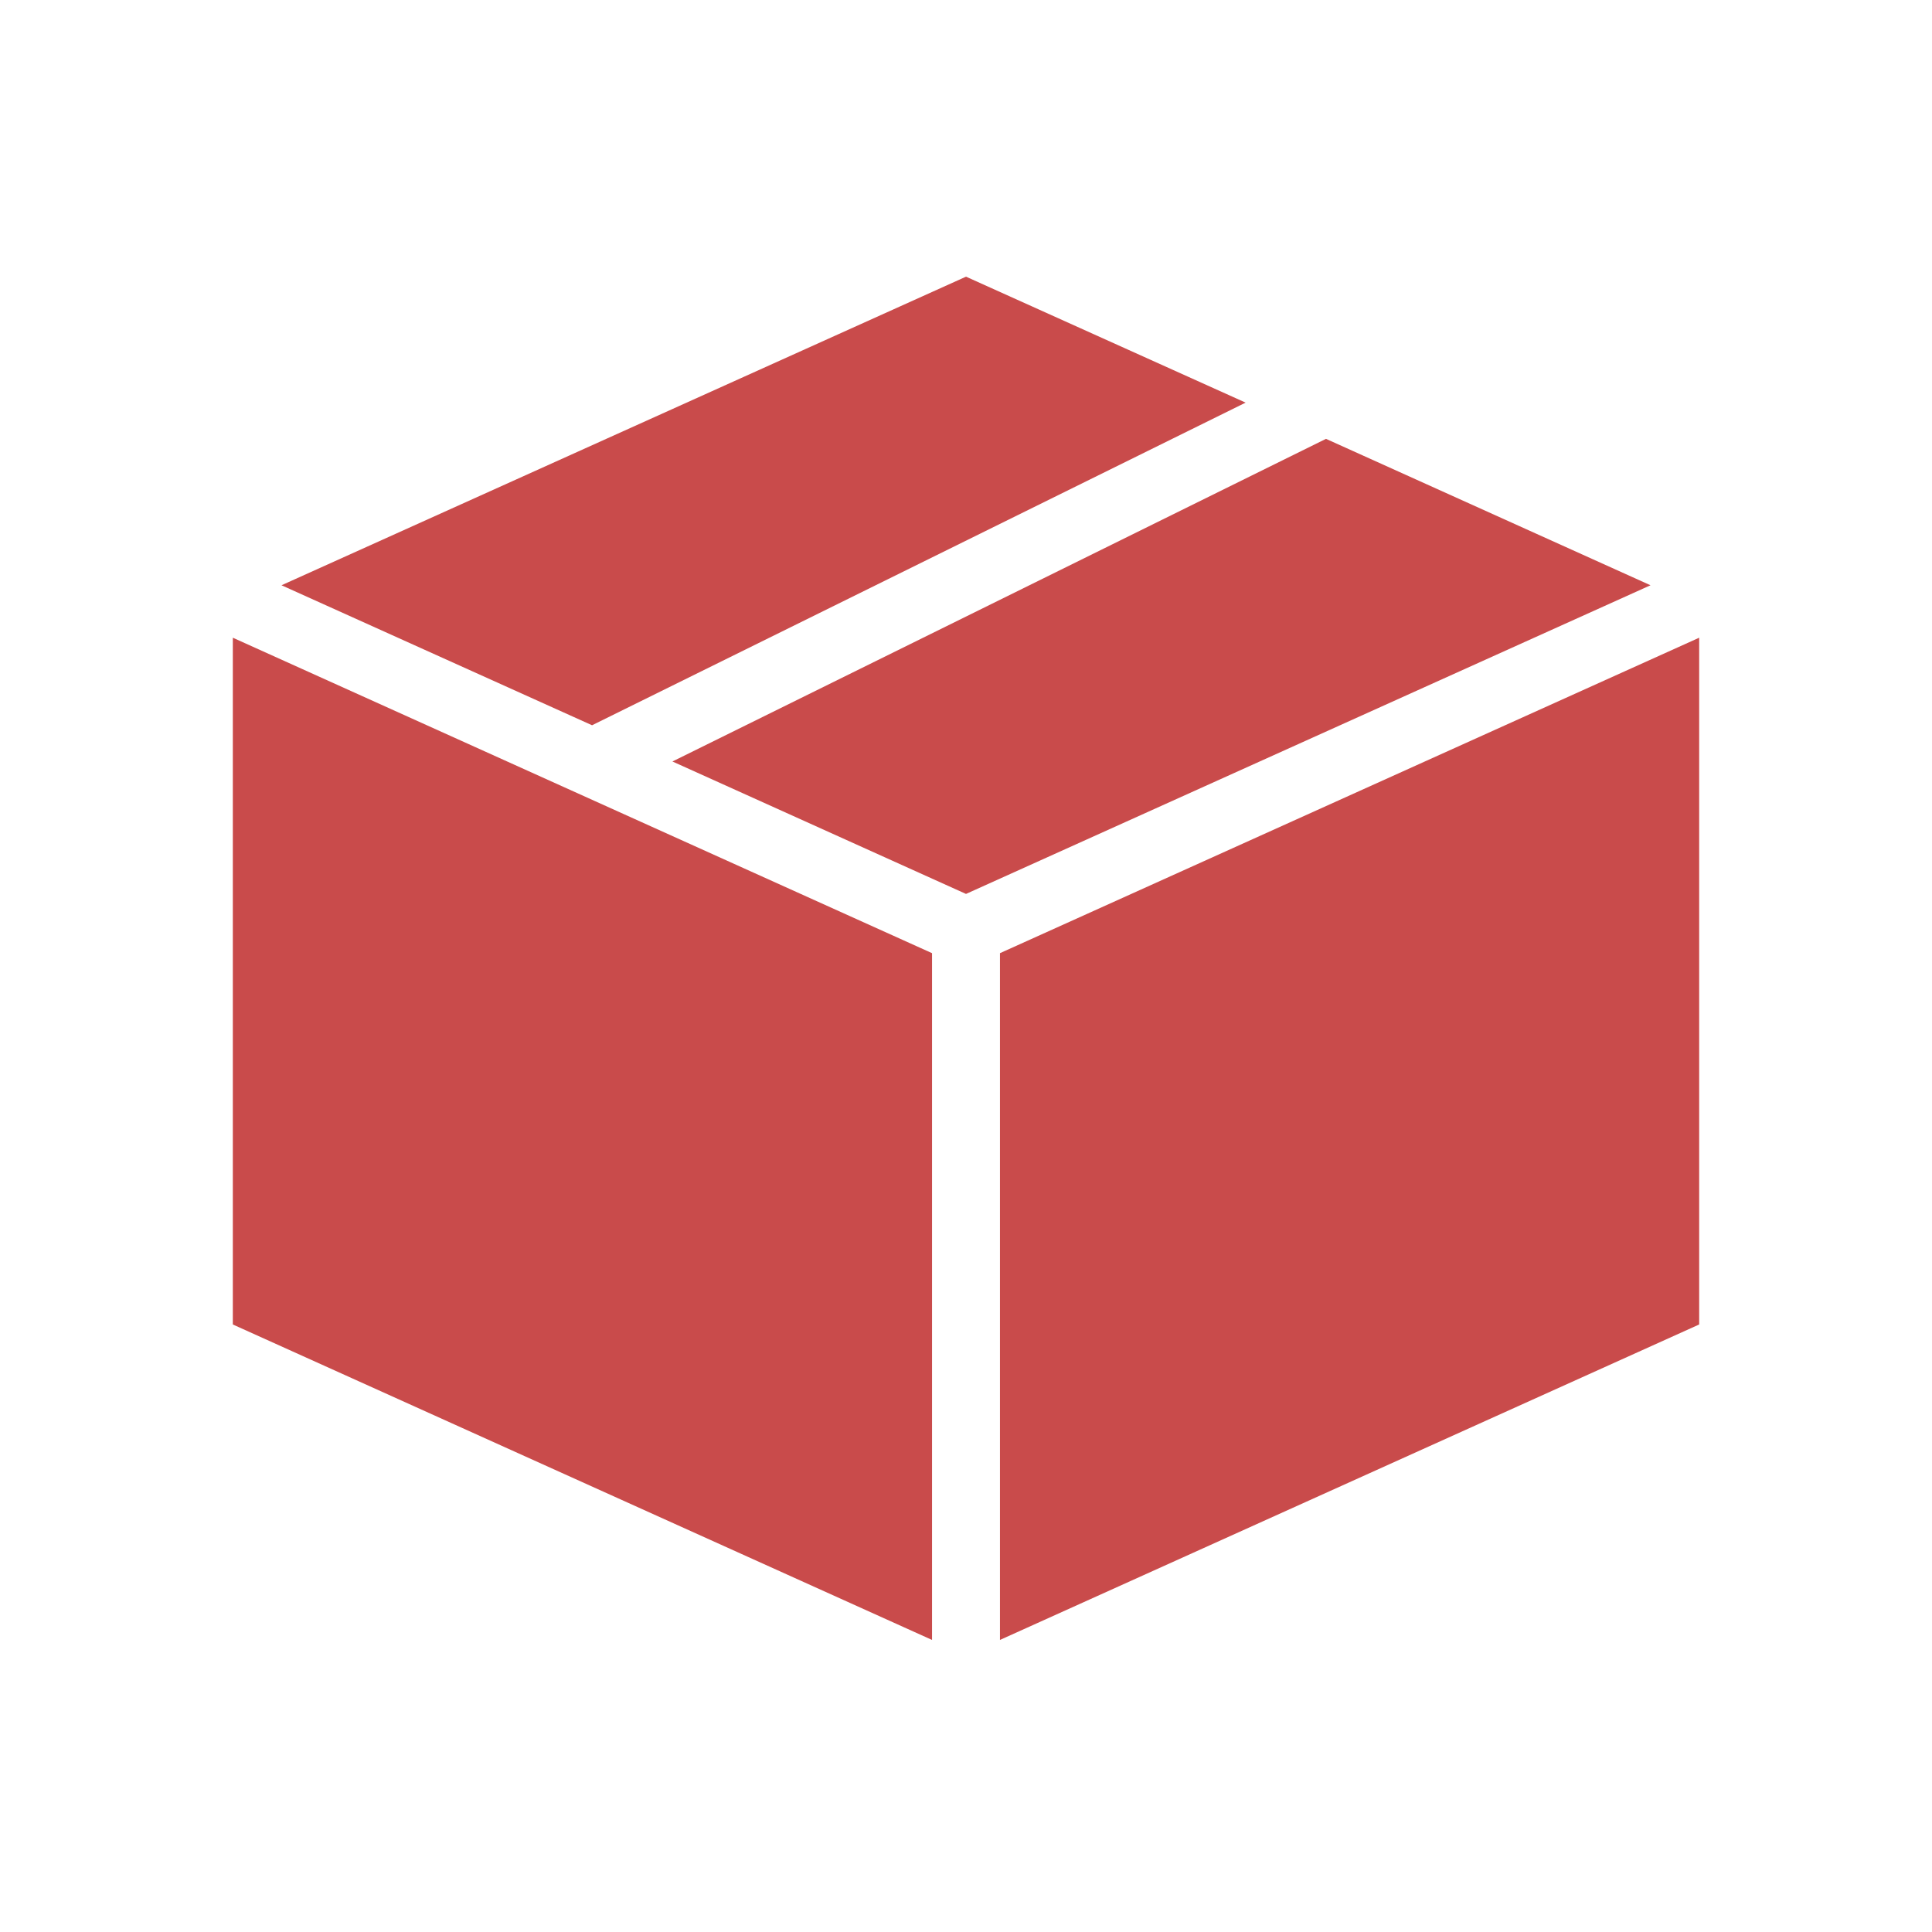
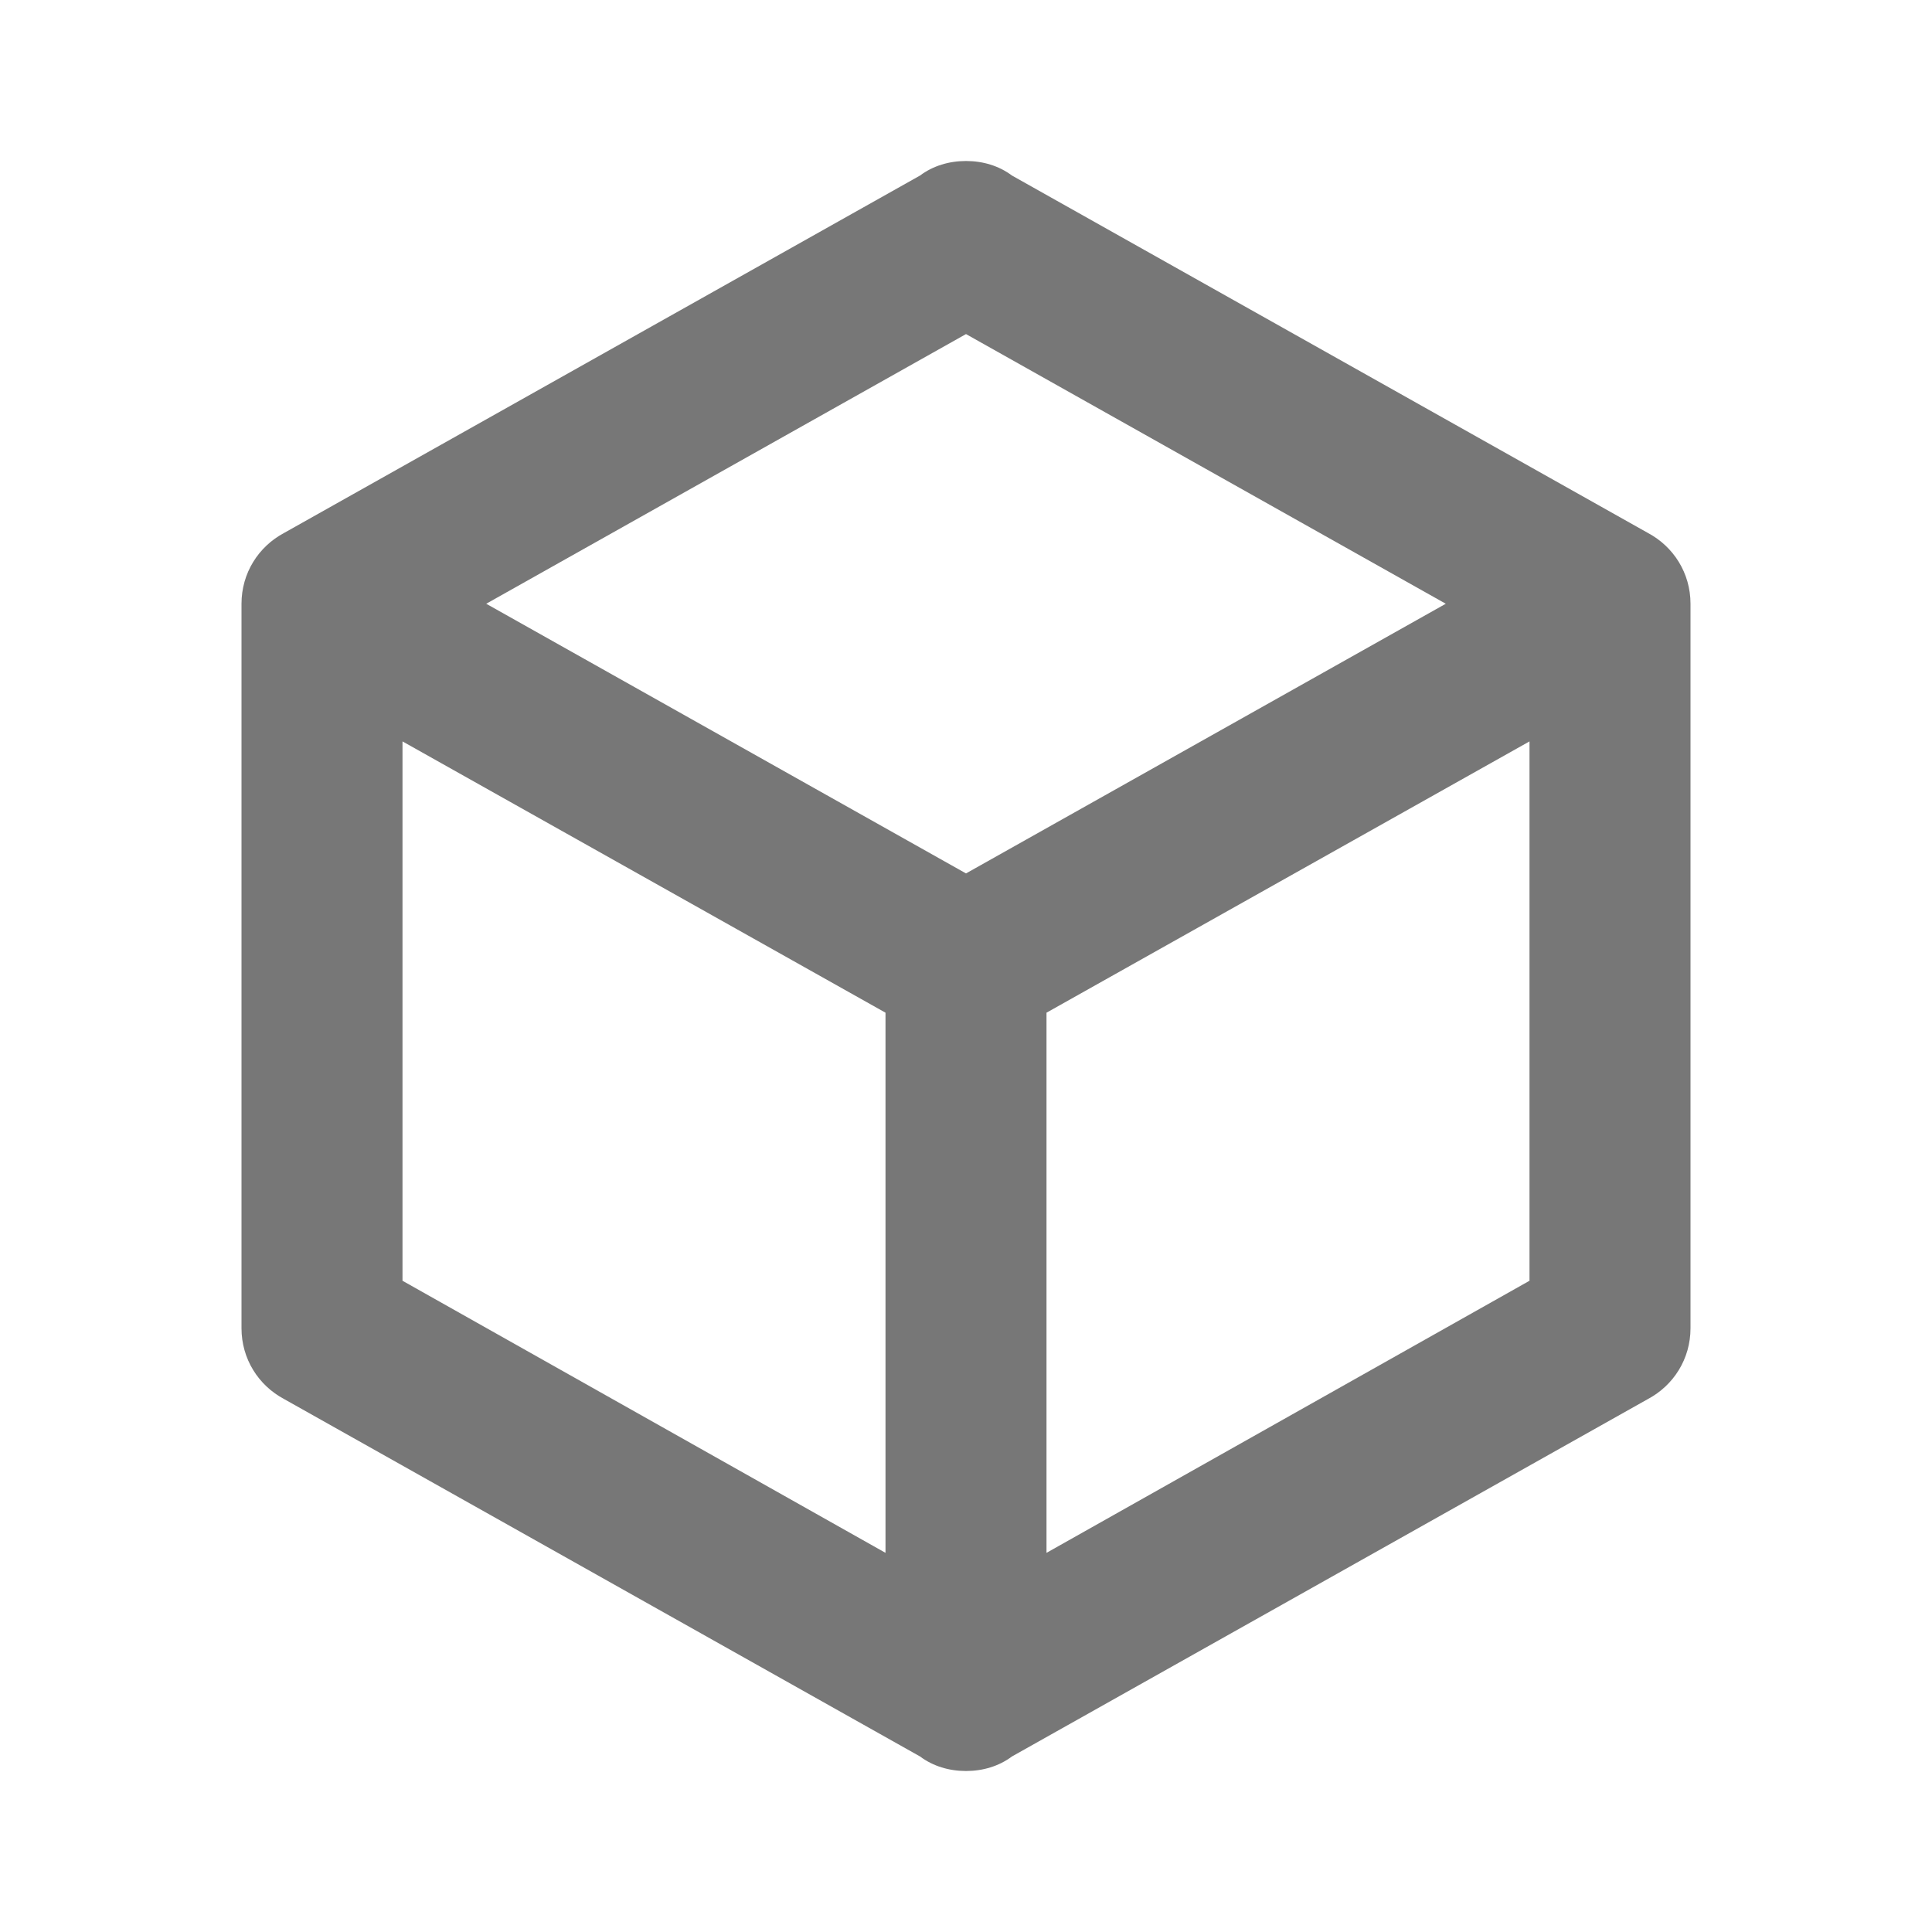
- <svg xmlns="http://www.w3.org/2000/svg" viewBox="0 0 512 512" style="height: 512px; width: 512px;">
-   <g class="" transform="translate(0,0)" style="">
-     <path d="M256 73.32L74.6 155.1l82.3 37.1 173.2-85.5L256 73.32zm95.4 42.98l-173.2 85.5 77.8 35.1 181.4-81.8-86-38.8zM61.7 169v182L247 434.6v-182L61.7 169zm388.6 0L265 252.6v182L450.3 351V169z" fill="#c94b4b" fill-opacity="1" />
-   </g>
+ <svg xmlns="http://www.w3.org/2000/svg" version="1.1" width="24" height="24" viewBox="0 0 24 24">
+   <path fill="#777777" d="M21,16.5C21,16.88 20.79,17.21 20.47,17.38L12.57,21.82C12.41,21.94 12.21,22 12,22C11.79,22 11.59,21.94 11.43,21.82L3.53,17.38C3.21,17.21 3,16.88 3,16.5V7.5C3,7.12 3.21,6.79 3.53,6.62L11.43,2.18C11.59,2.06 11.79,2 12,2C12.21,2 12.41,2.06 12.57,2.18L20.47,6.62C20.79,6.79 21,7.12 21,7.5V16.5M12,4.15L6.04,7.5L12,10.85L17.96,7.5L12,4.15M5,15.91L11,19.29V12.58L5,9.21V15.91M19,15.91V9.21L13,12.58V19.29L19,15.91Z" />
</svg>
